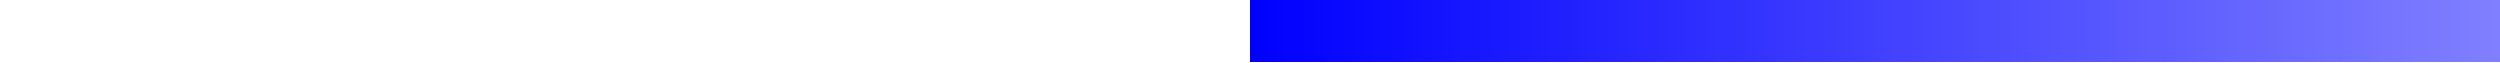
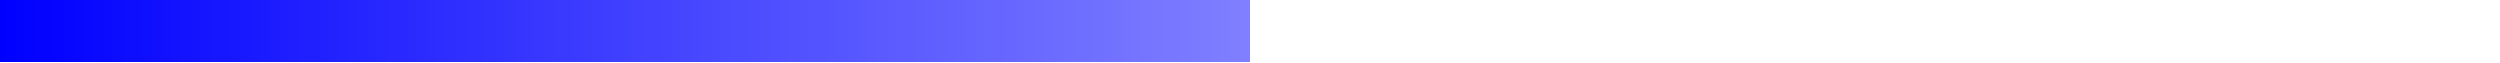
<svg xmlns="http://www.w3.org/2000/svg" width="600pt" height="15pt" viewBox="0 0 600 15" version="1.1" shape-rendering="crispEdges">
  <defs>
-     <linearGradient id="linear0" gradientUnits="userSpaceOnUse" x1="0" y1="0" x2="300" y2="0">
+     <linearGradient id="linear0" gradientUnits="userSpaceOnUse" x1="300" y1="0" x2="600" y2="0">
      <stop offset="0" style="stop-color:rgb(100%,100%,100%);stop-opacity:1;" />
      <stop offset="1" style="stop-color:rgb(100%,100%,100%);stop-opacity:0.5;" />
    </linearGradient>
-     <linearGradient id="linear1" gradientUnits="userSpaceOnUse" x1="300" y1="0" x2="600" y2="0">
+     <linearGradient id="linear1" gradientUnits="userSpaceOnUse" x1="0" y1="0" x2="300" y2="0">
      <stop offset="0" style="stop-color:rgb(0%,0%,100%);stop-opacity:1;" />
      <stop offset="1" style="stop-color:rgb(0%,0%,100%);stop-opacity:0.5;" />
    </linearGradient>
  </defs>
-   <g id="surface9">
-     <path style=" stroke:none;fill-rule:nonzero;fill:url(#linear0);" d="M 0 0 L 300 0 L 300 15 L 0 15 Z M 0 0 " />
-     <path style=" stroke:none;fill-rule:nonzero;fill:url(#linear1);" d="M 300 0 L 600 0 L 600 15 L 300 15 Z M 300 0 " />
+   <g id="surface13">
+     <path style=" stroke:none;fill-rule:nonzero;fill:url(#linear0);" d="M 300 0 L 600 0 L 600 15 L 300 15 Z M 300 0 " />
+     <path style=" stroke:none;fill-rule:nonzero;fill:url(#linear1);" d="M 0 0 L 300 0 L 300 15 L 0 15 Z M 0 0 " />
  </g>
</svg>
